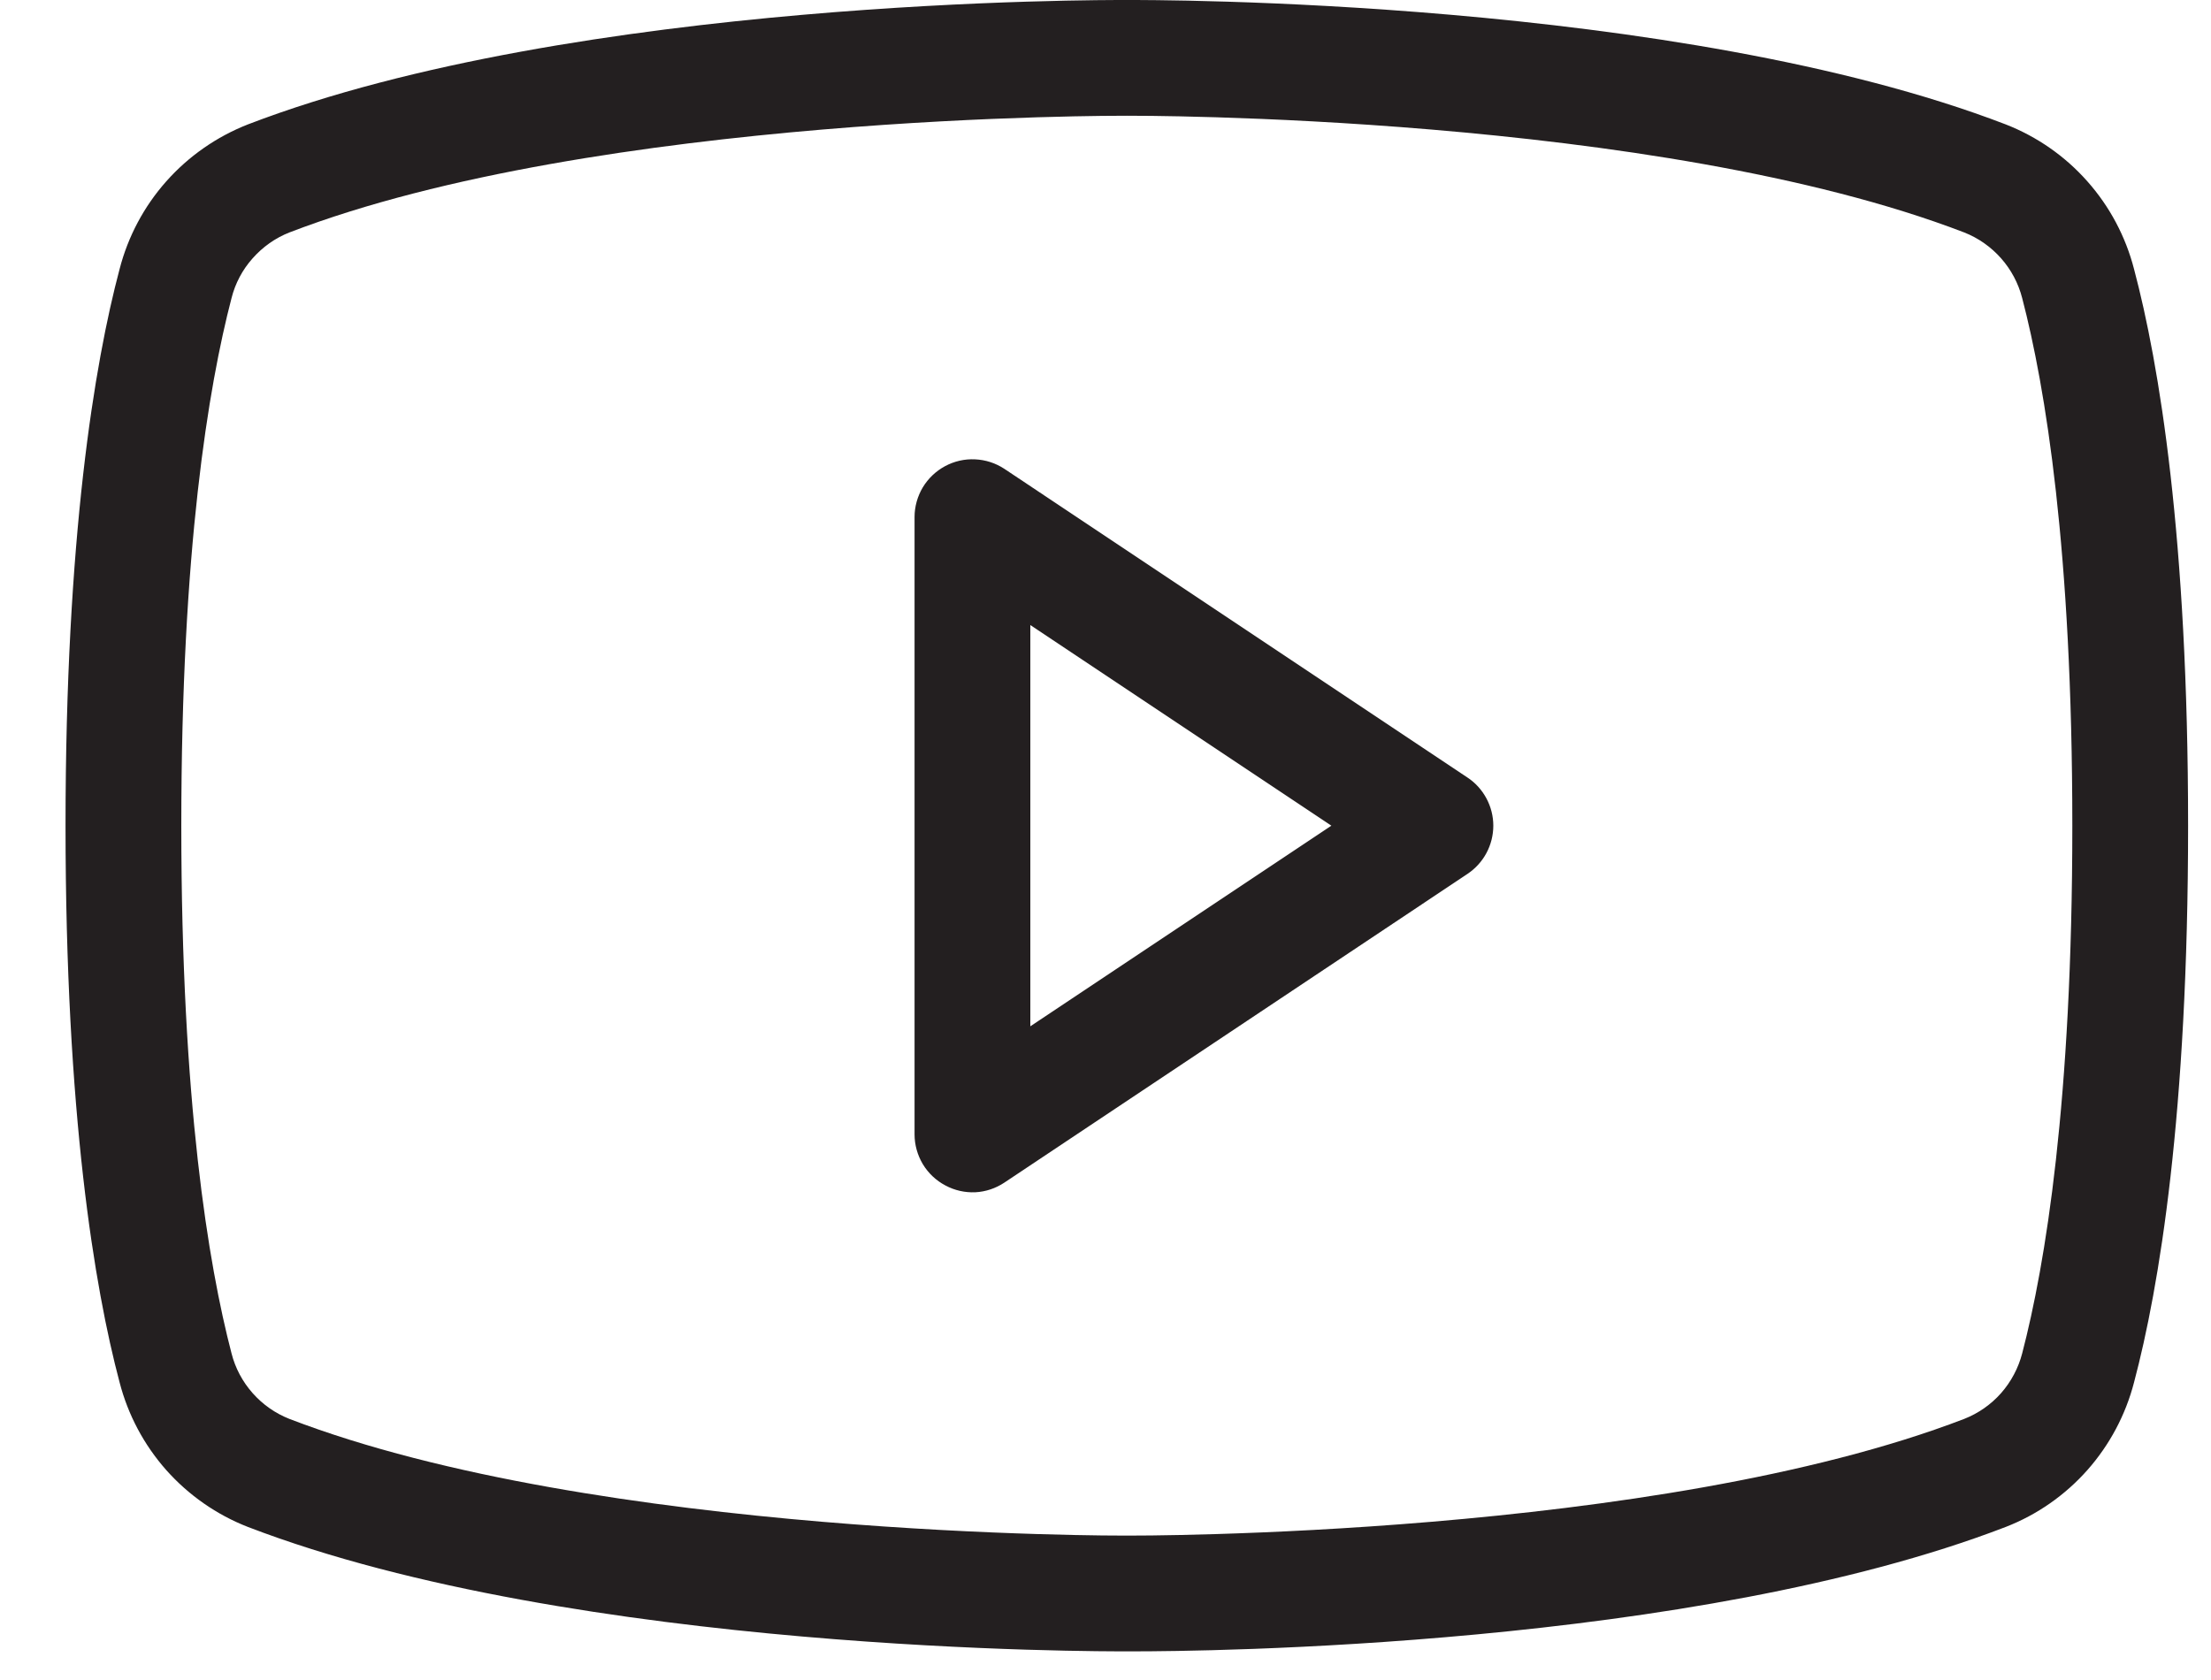
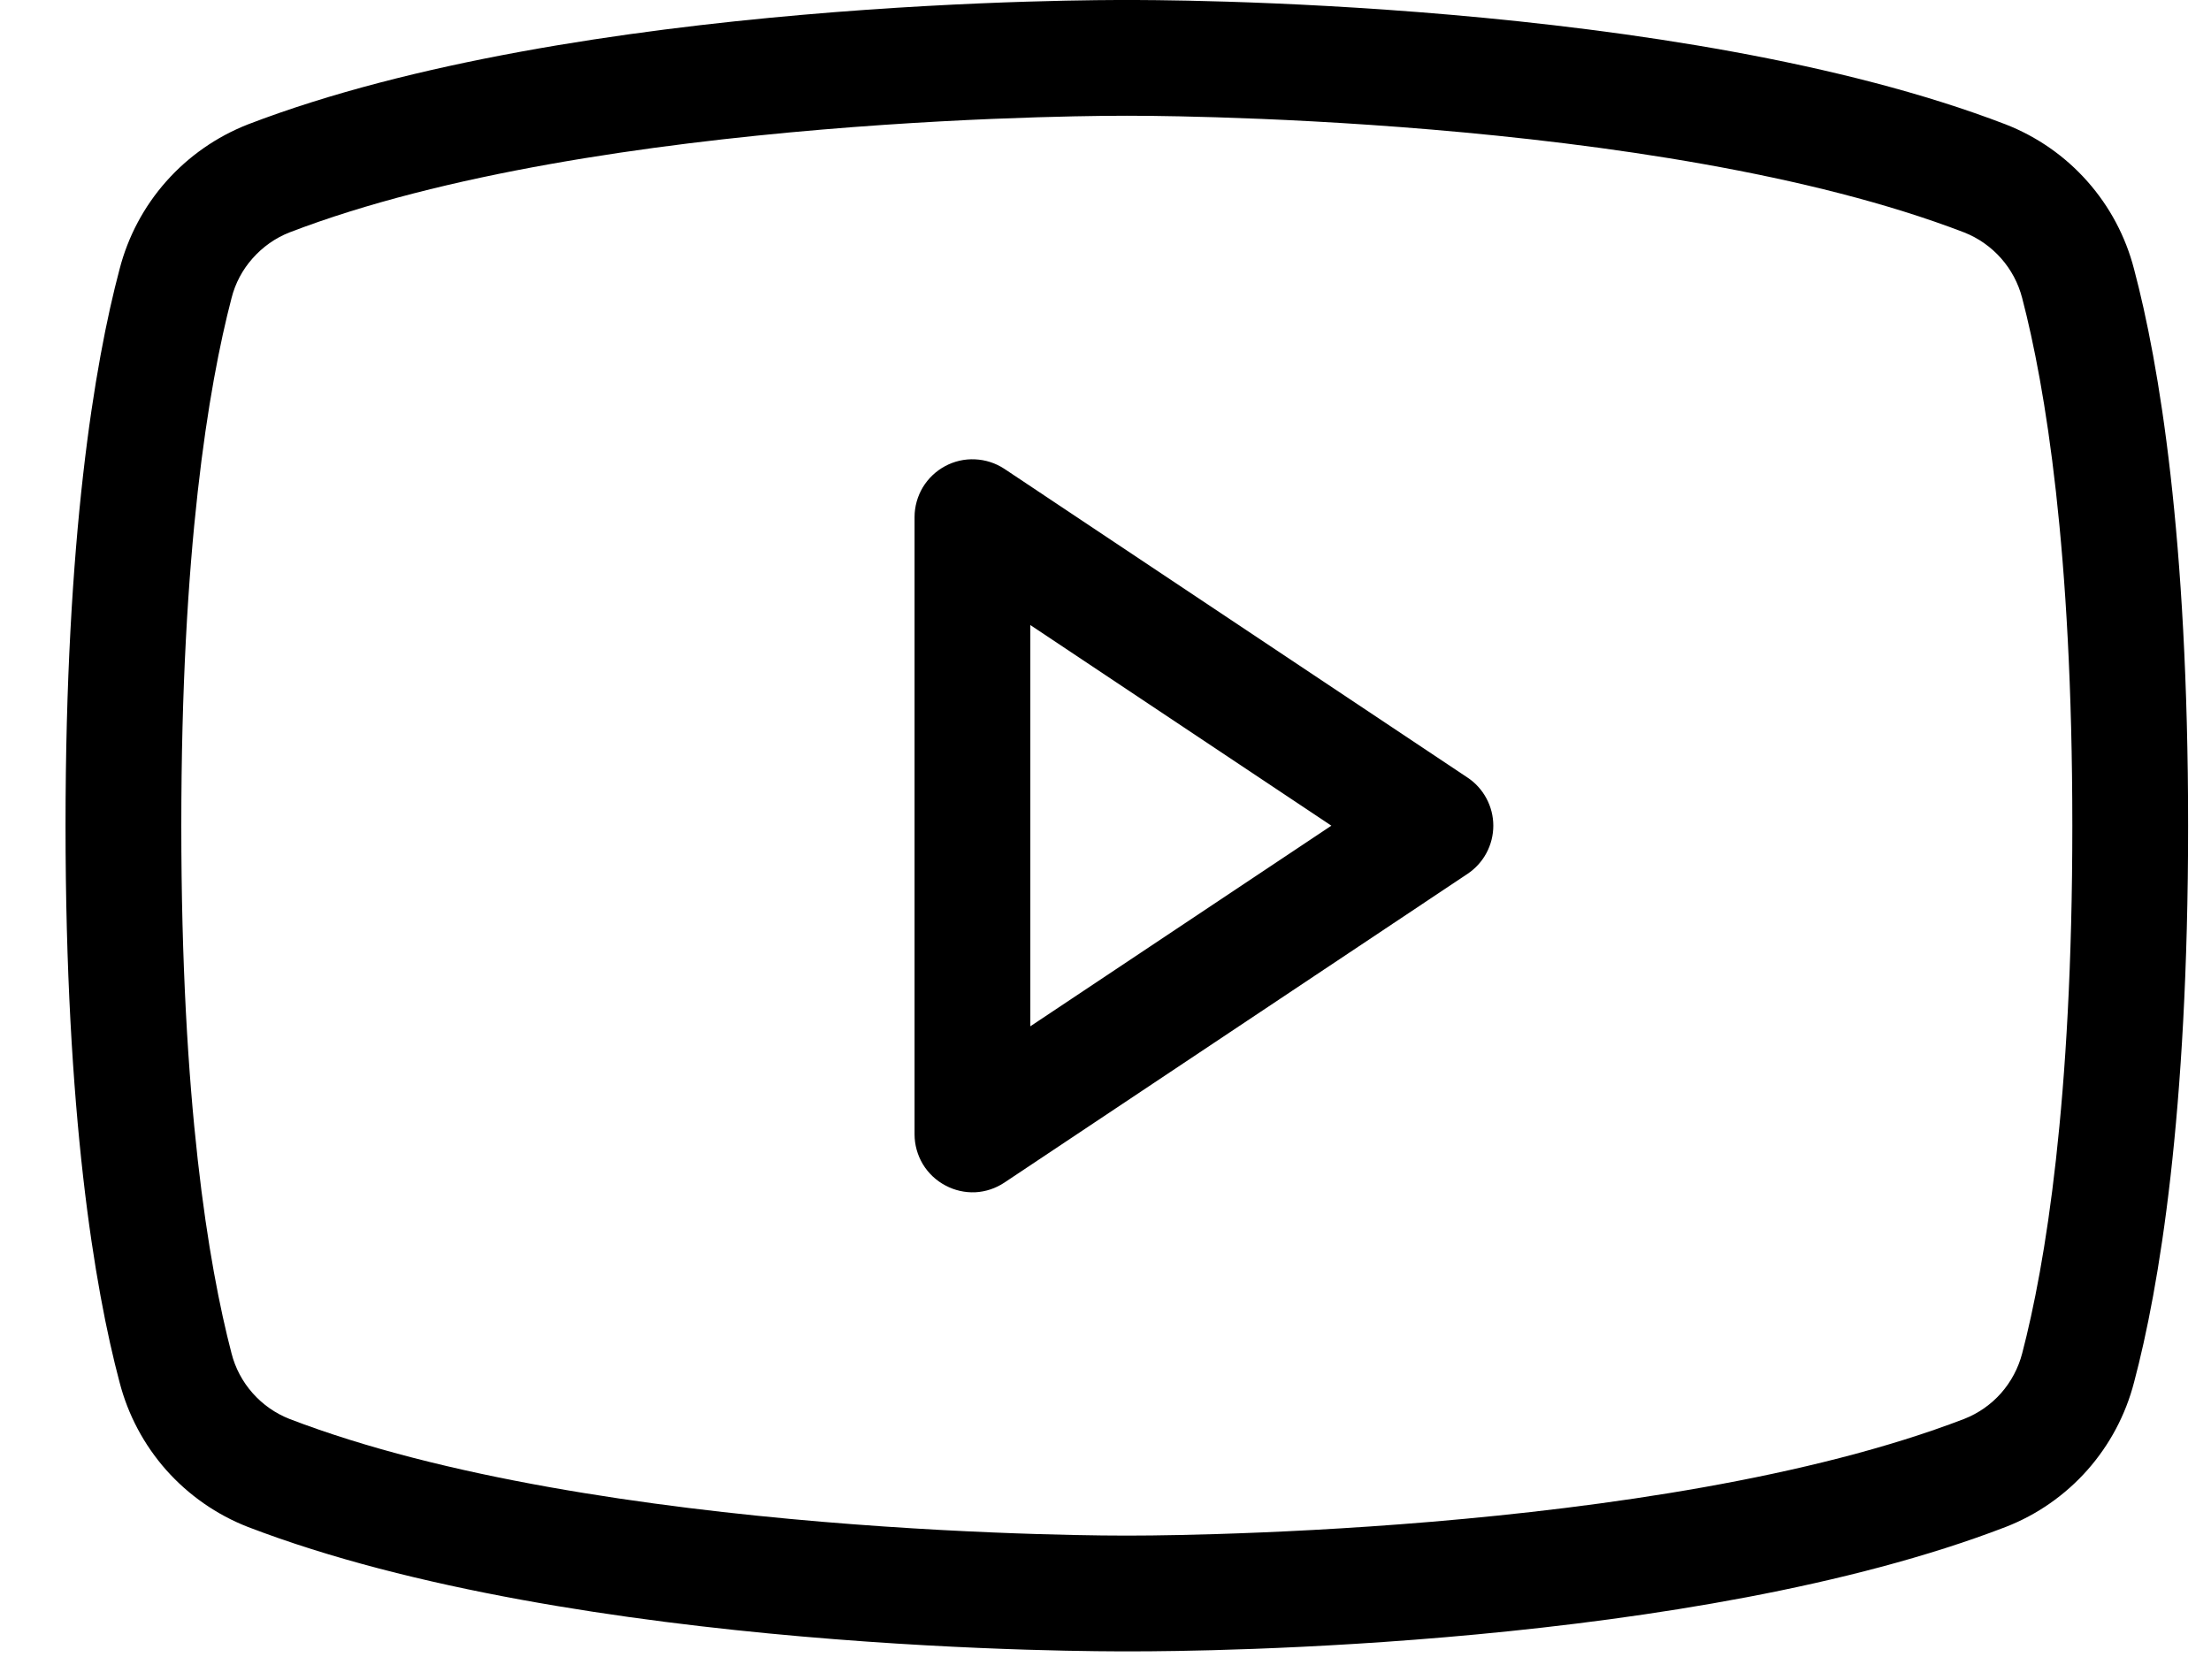
- <svg xmlns="http://www.w3.org/2000/svg" width="25" height="19" viewBox="0 0 25 19" fill="none">
-   <path d="M16.592 8.793L11.356 5.302C11.257 5.237 11.143 5.2 11.025 5.195C10.907 5.189 10.79 5.216 10.686 5.272C10.582 5.328 10.495 5.411 10.434 5.512C10.374 5.613 10.341 5.729 10.341 5.847V12.829C10.341 12.948 10.374 13.065 10.435 13.167C10.497 13.269 10.585 13.352 10.69 13.407C10.794 13.463 10.91 13.489 11.028 13.484C11.145 13.478 11.258 13.44 11.356 13.375L16.592 9.884C16.682 9.824 16.756 9.743 16.807 9.648C16.858 9.553 16.885 9.446 16.885 9.338C16.885 9.23 16.858 9.124 16.807 9.029C16.756 8.934 16.682 8.852 16.592 8.793ZM11.65 11.607V7.069L15.054 9.338L11.65 11.607ZM24.13 3.044C24.035 2.675 23.854 2.335 23.602 2.051C23.35 1.766 23.034 1.546 22.679 1.407C18.959 -0.022 12.992 1.91553e-05 12.741 1.91553e-05C12.49 1.91553e-05 6.523 -0.022 2.803 1.407C2.449 1.546 2.133 1.766 1.88 2.051C1.628 2.335 1.447 2.675 1.352 3.044C1.068 4.113 0.741 6.076 0.741 9.338C0.741 12.6 1.068 14.564 1.352 15.633C1.447 16.001 1.628 16.341 1.88 16.626C2.133 16.91 2.449 17.131 2.803 17.269C6.523 18.698 12.49 18.676 12.741 18.676H12.818C13.57 18.676 19.134 18.633 22.679 17.269C23.034 17.131 23.35 16.91 23.602 16.626C23.854 16.341 24.035 16.001 24.13 15.633C24.414 14.564 24.741 12.6 24.741 9.338C24.741 6.076 24.414 4.113 24.13 3.044ZM22.865 15.306C22.822 15.472 22.74 15.626 22.627 15.755C22.513 15.884 22.37 15.984 22.21 16.047C18.719 17.389 12.807 17.367 12.741 17.367C12.676 17.367 6.763 17.389 3.272 16.047C3.112 15.984 2.97 15.884 2.856 15.755C2.742 15.626 2.66 15.472 2.618 15.306C2.356 14.302 2.05 12.458 2.05 9.338C2.05 6.218 2.356 4.375 2.618 3.371C2.66 3.204 2.742 3.05 2.856 2.922C2.97 2.793 3.112 2.692 3.272 2.629C6.763 1.287 12.676 1.309 12.741 1.309C12.807 1.309 18.719 1.287 22.21 2.629C22.37 2.692 22.513 2.793 22.627 2.922C22.74 3.05 22.822 3.204 22.865 3.371C23.127 4.375 23.432 6.218 23.432 9.338C23.432 12.458 23.127 14.302 22.865 15.306Z" fill="#231F20" />
+ <svg viewBox="0 0 25 19">
+   <path d="M16.592 8.793L11.356 5.302C11.257 5.237 11.143 5.2 11.025 5.195C10.907 5.189 10.79 5.216 10.686 5.272C10.582 5.328 10.495 5.411 10.434 5.512C10.374 5.613 10.341 5.729 10.341 5.847V12.829C10.341 12.948 10.374 13.065 10.435 13.167C10.497 13.269 10.585 13.352 10.69 13.407C10.794 13.463 10.91 13.489 11.028 13.484C11.145 13.478 11.258 13.44 11.356 13.375L16.592 9.884C16.682 9.824 16.756 9.743 16.807 9.648C16.858 9.553 16.885 9.446 16.885 9.338C16.885 9.23 16.858 9.124 16.807 9.029C16.756 8.934 16.682 8.852 16.592 8.793ZM11.65 11.607V7.069L15.054 9.338L11.65 11.607ZM24.13 3.044C24.035 2.675 23.854 2.335 23.602 2.051C23.35 1.766 23.034 1.546 22.679 1.407C18.959 -0.022 12.992 1.91553e-05 12.741 1.91553e-05C12.49 1.91553e-05 6.523 -0.022 2.803 1.407C2.449 1.546 2.133 1.766 1.88 2.051C1.628 2.335 1.447 2.675 1.352 3.044C1.068 4.113 0.741 6.076 0.741 9.338C0.741 12.6 1.068 14.564 1.352 15.633C1.447 16.001 1.628 16.341 1.88 16.626C2.133 16.91 2.449 17.131 2.803 17.269C6.523 18.698 12.49 18.676 12.741 18.676H12.818C13.57 18.676 19.134 18.633 22.679 17.269C23.034 17.131 23.35 16.91 23.602 16.626C23.854 16.341 24.035 16.001 24.13 15.633C24.414 14.564 24.741 12.6 24.741 9.338C24.741 6.076 24.414 4.113 24.13 3.044ZM22.865 15.306C22.822 15.472 22.74 15.626 22.627 15.755C22.513 15.884 22.37 15.984 22.21 16.047C18.719 17.389 12.807 17.367 12.741 17.367C12.676 17.367 6.763 17.389 3.272 16.047C3.112 15.984 2.97 15.884 2.856 15.755C2.742 15.626 2.66 15.472 2.618 15.306C2.356 14.302 2.05 12.458 2.05 9.338C2.05 6.218 2.356 4.375 2.618 3.371C2.66 3.204 2.742 3.05 2.856 2.922C2.97 2.793 3.112 2.692 3.272 2.629C6.763 1.287 12.676 1.309 12.741 1.309C12.807 1.309 18.719 1.287 22.21 2.629C22.37 2.692 22.513 2.793 22.627 2.922C22.74 3.05 22.822 3.204 22.865 3.371C23.127 4.375 23.432 6.218 23.432 9.338C23.432 12.458 23.127 14.302 22.865 15.306Z" />
</svg>
